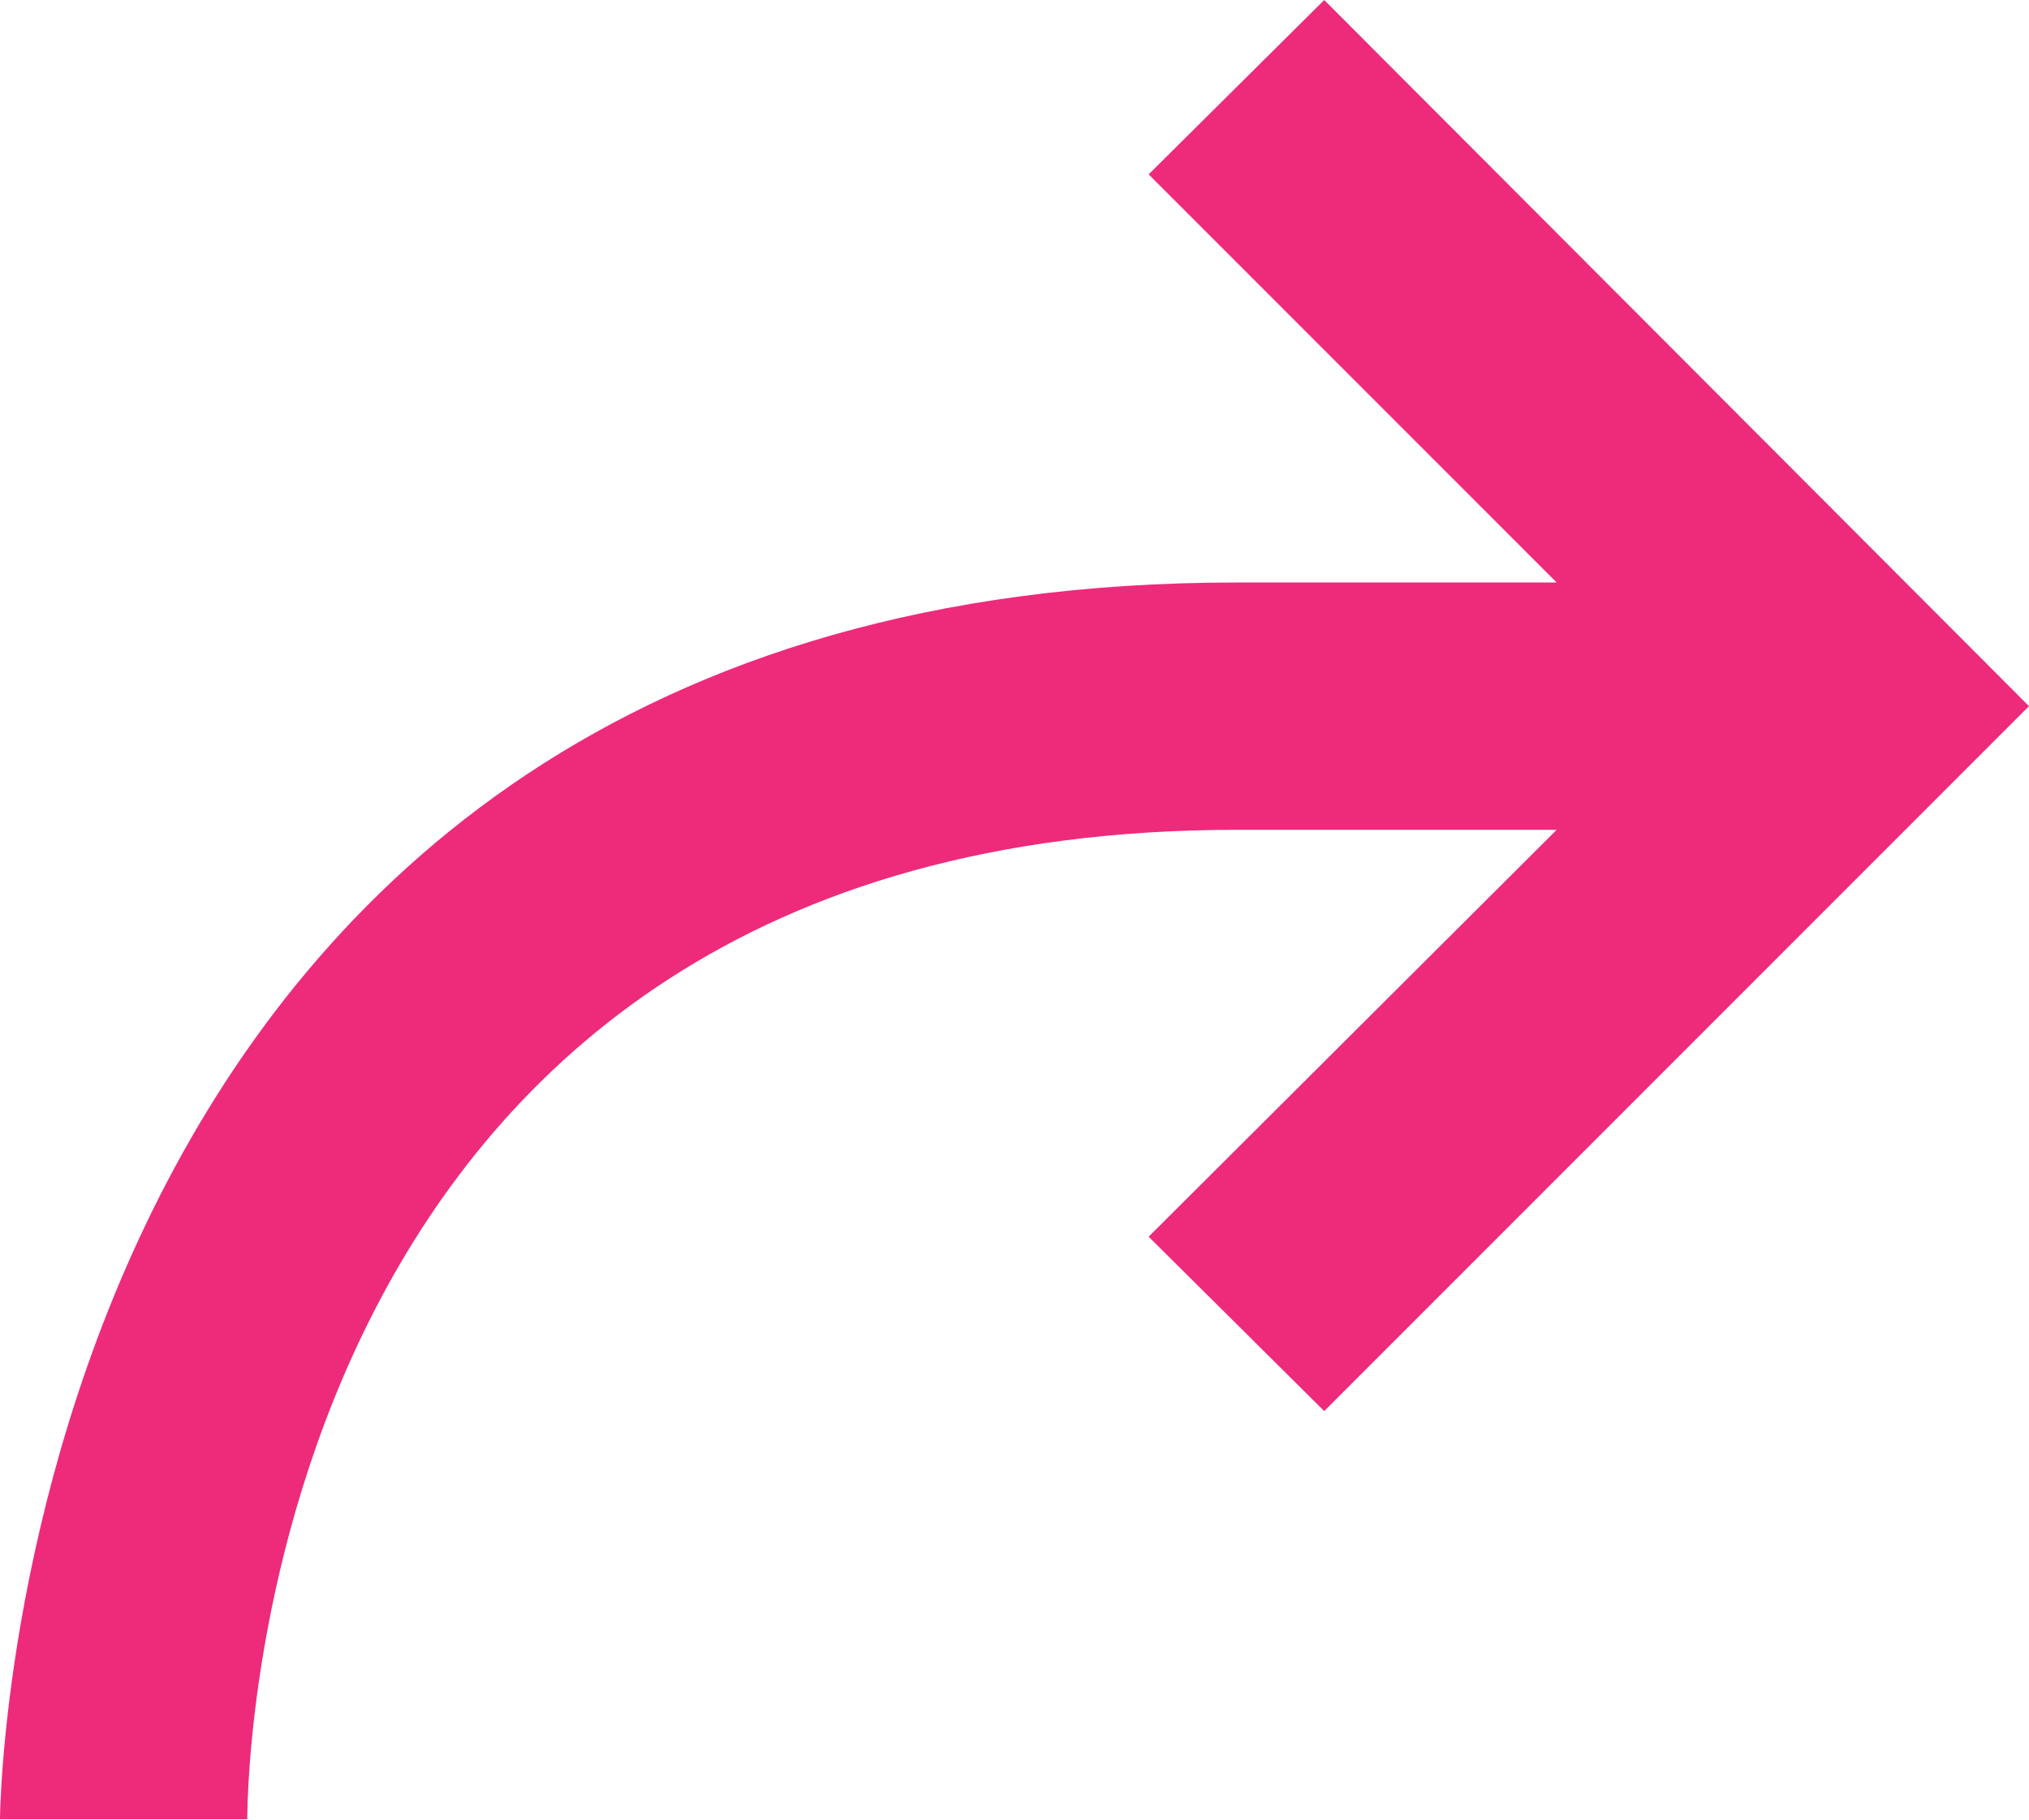
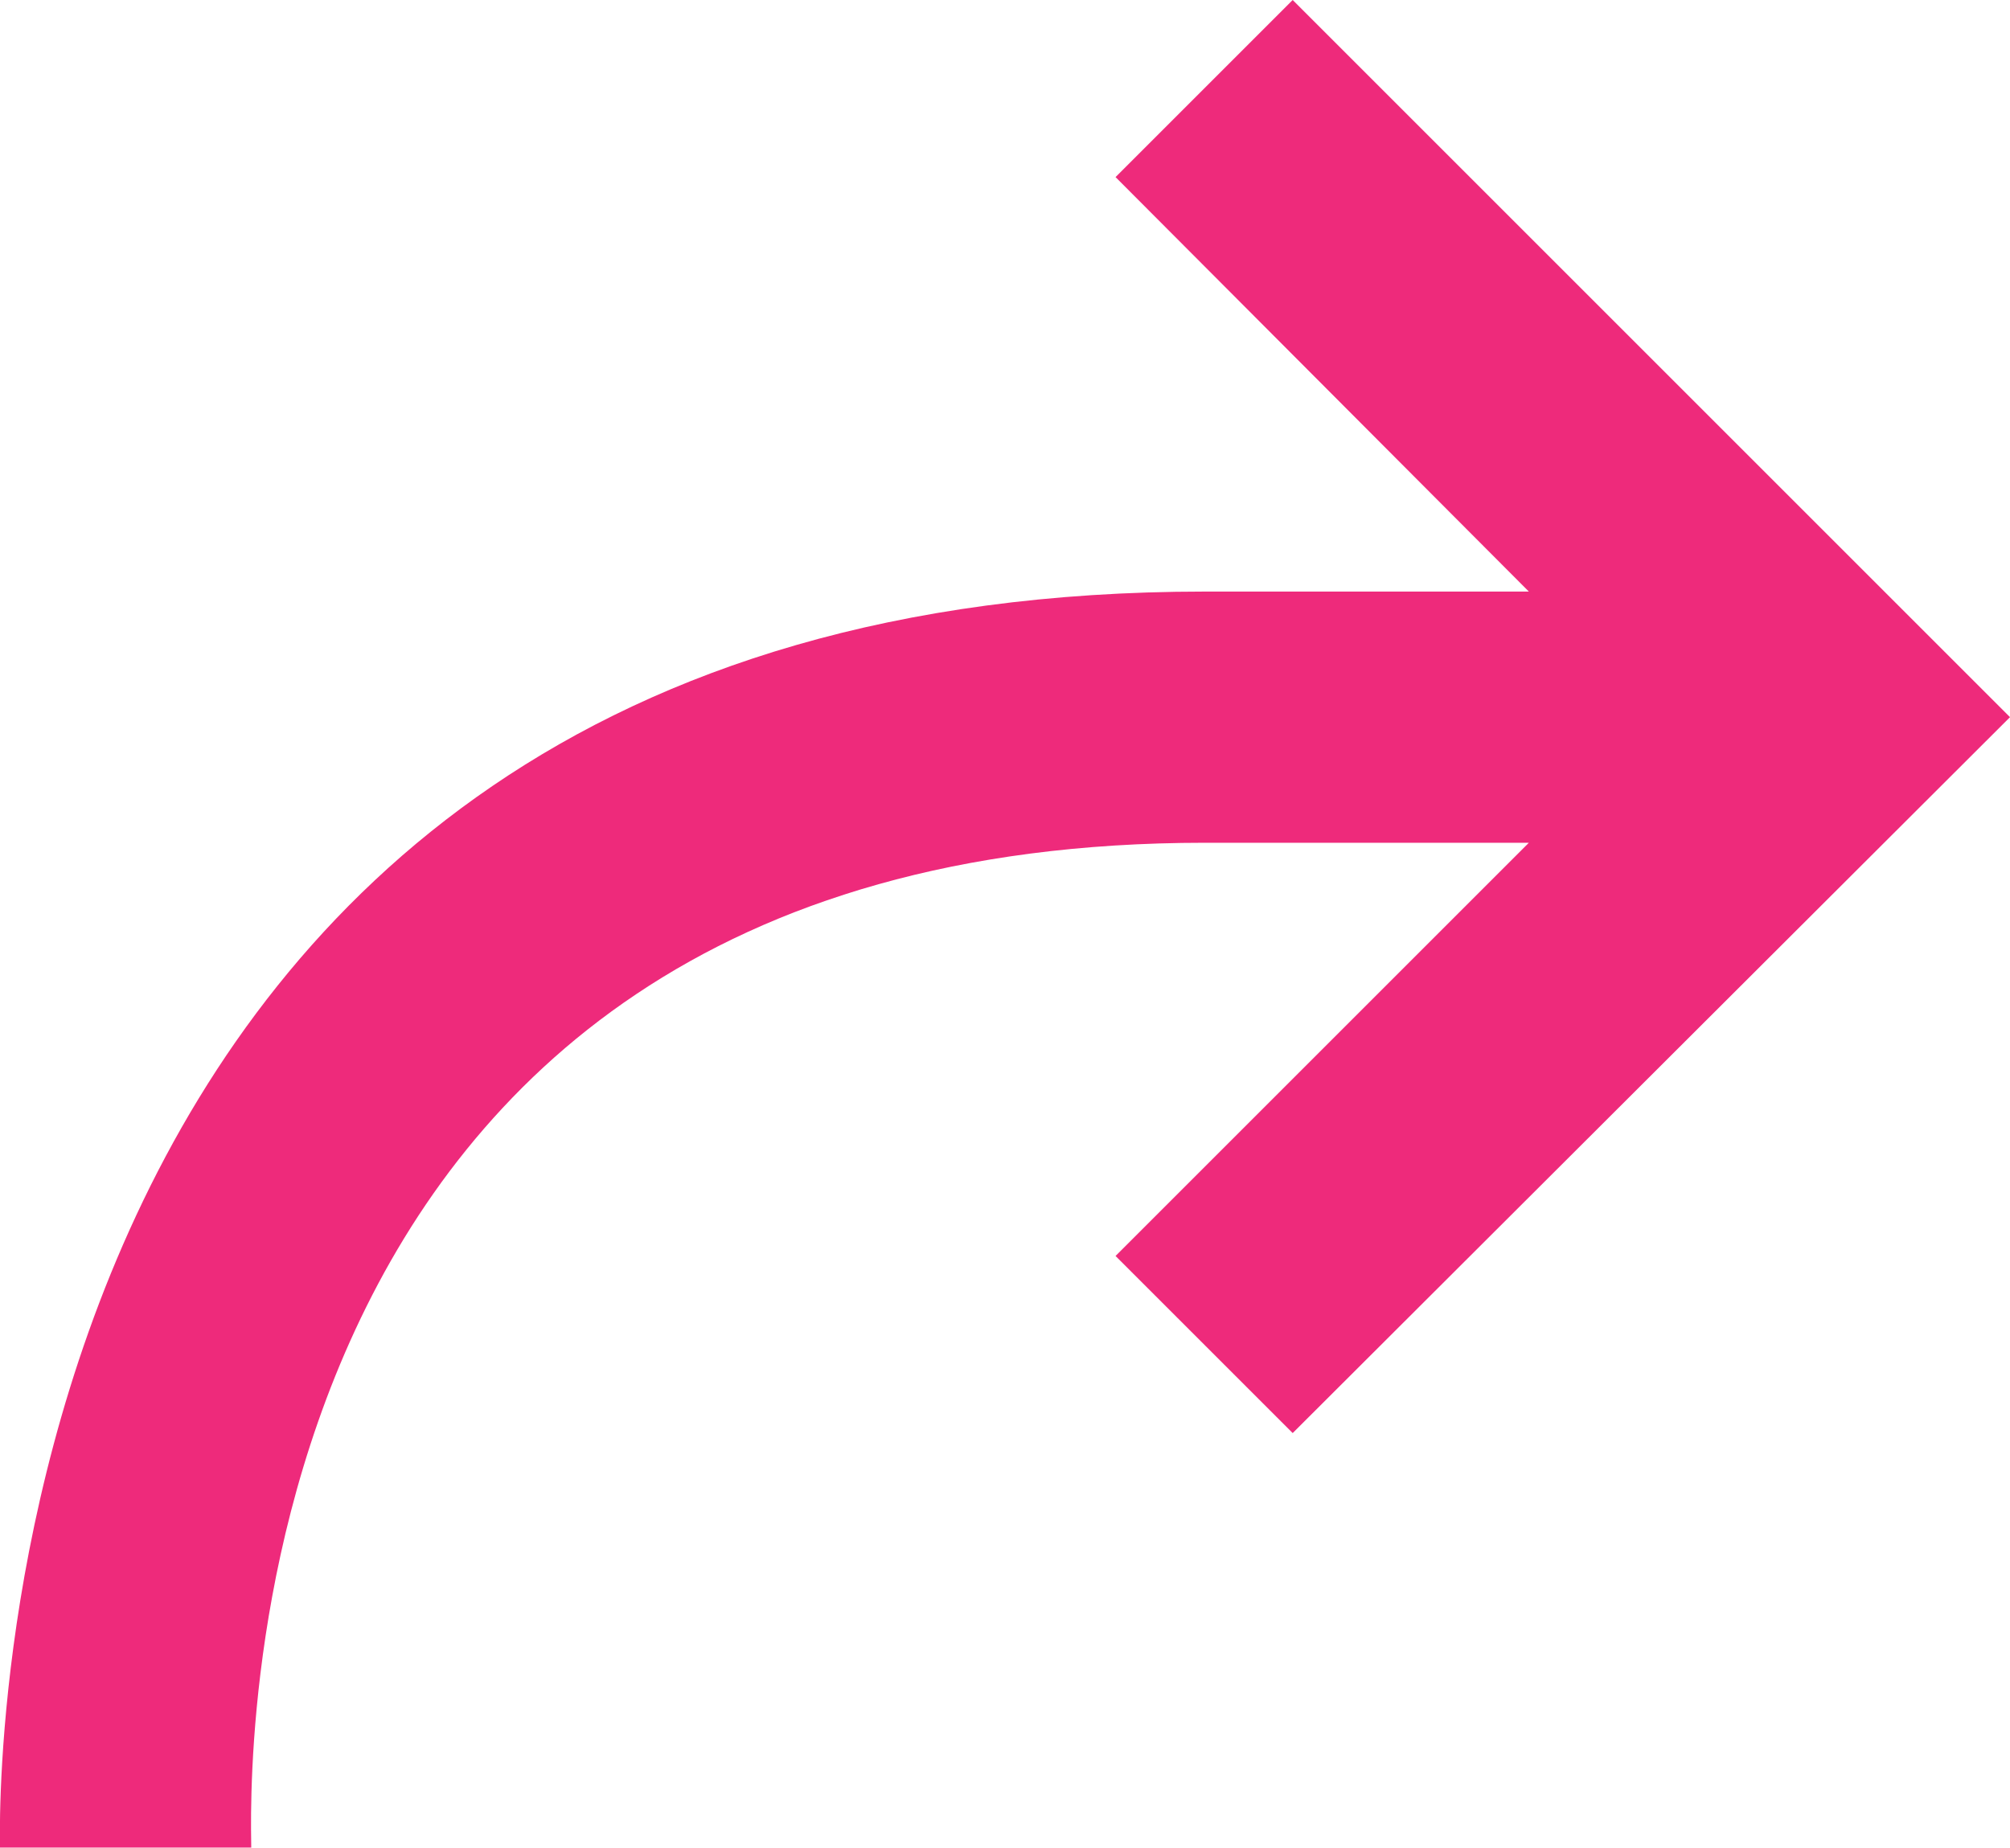
- <svg xmlns="http://www.w3.org/2000/svg" viewBox="0 0 16.41 14.71">
+ <svg xmlns="http://www.w3.org/2000/svg" viewBox="0 0 16 14.71">
  <defs>
    <style>.cls-1{fill:#ee2a7b;}</style>
  </defs>
  <g id="Layer_2" data-name="Layer 2">
    <g id="Layer_1-2" data-name="Layer 1">
-       <path class="cls-1" d="M10.71,0,9.29,1.41l3.3,3.3H10c-9.89,0-10,9.9-10,10H2c0-.33.09-8,8-8h2.59L9.29,10l1.42,1.41,5.7-5.7Z" />
+       <path class="cls-1" d="M10.29,0,8.88,1.41l3.29,3.3H9.59C-.3,4.71,0,14.61,0,14.71H2c0-.33-.32-8,7.59-8h2.58L8.88,10l1.41,1.41L16,5.71Z" />
    </g>
  </g>
</svg>
